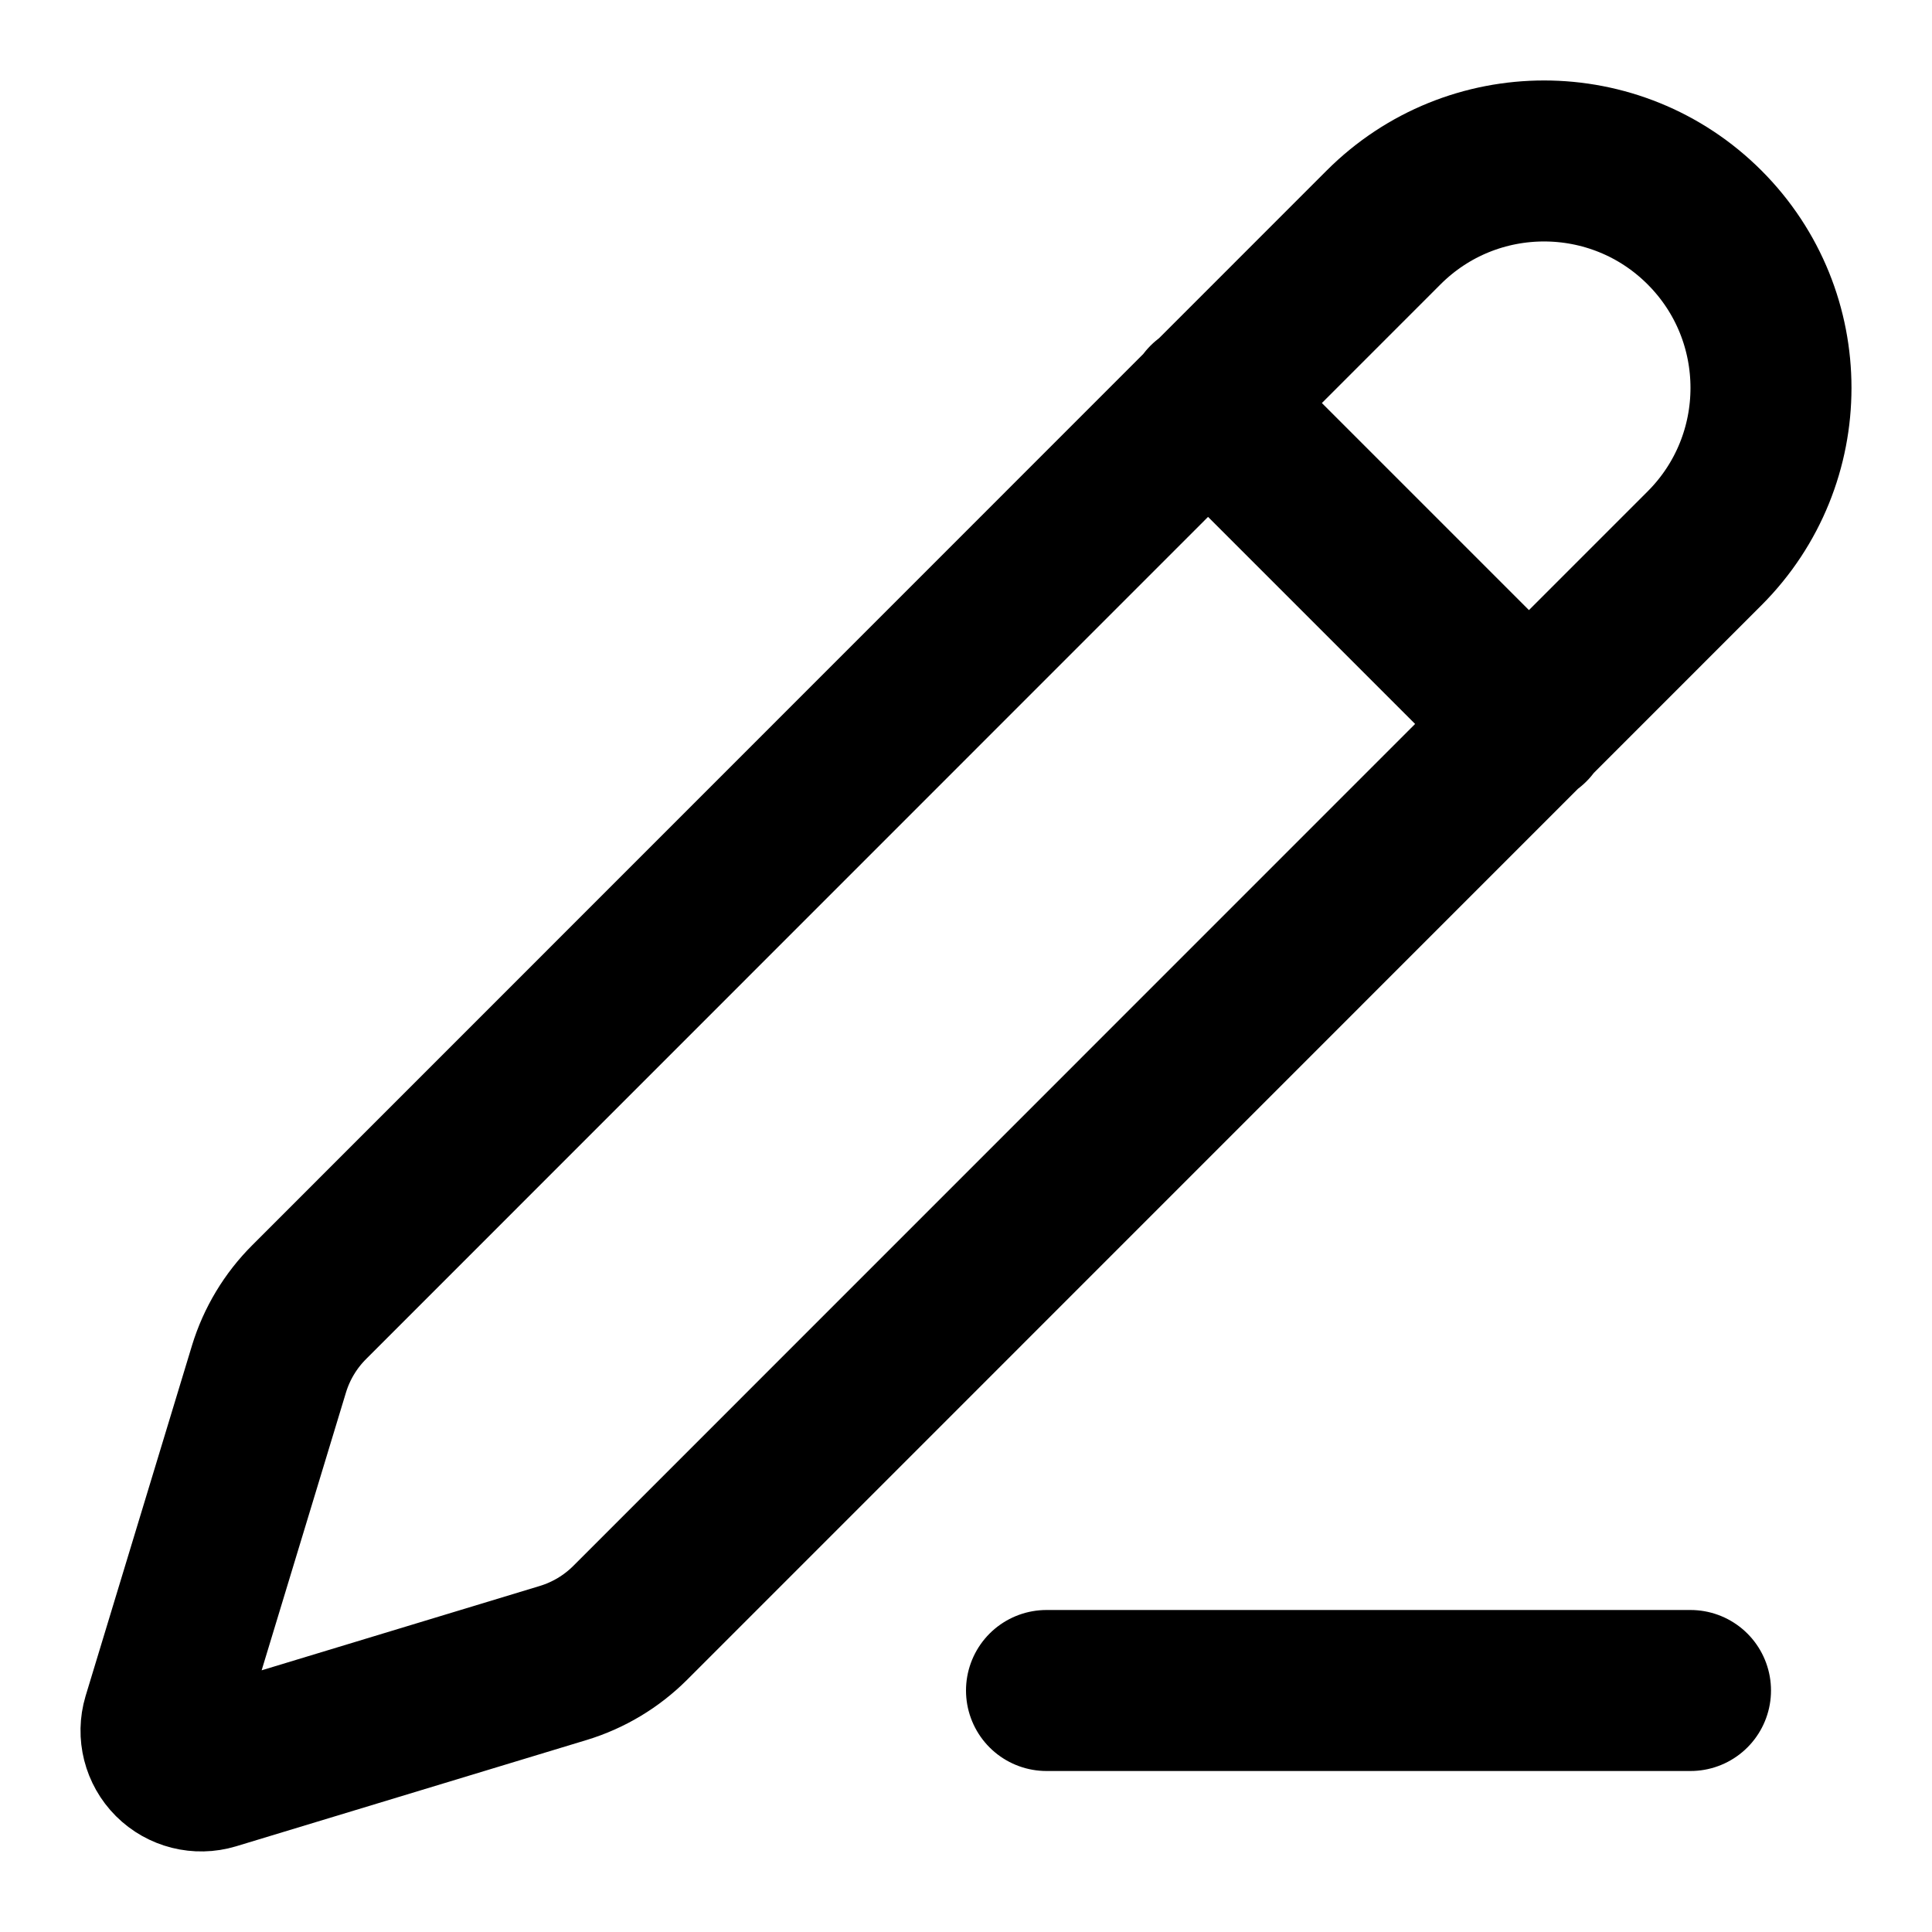
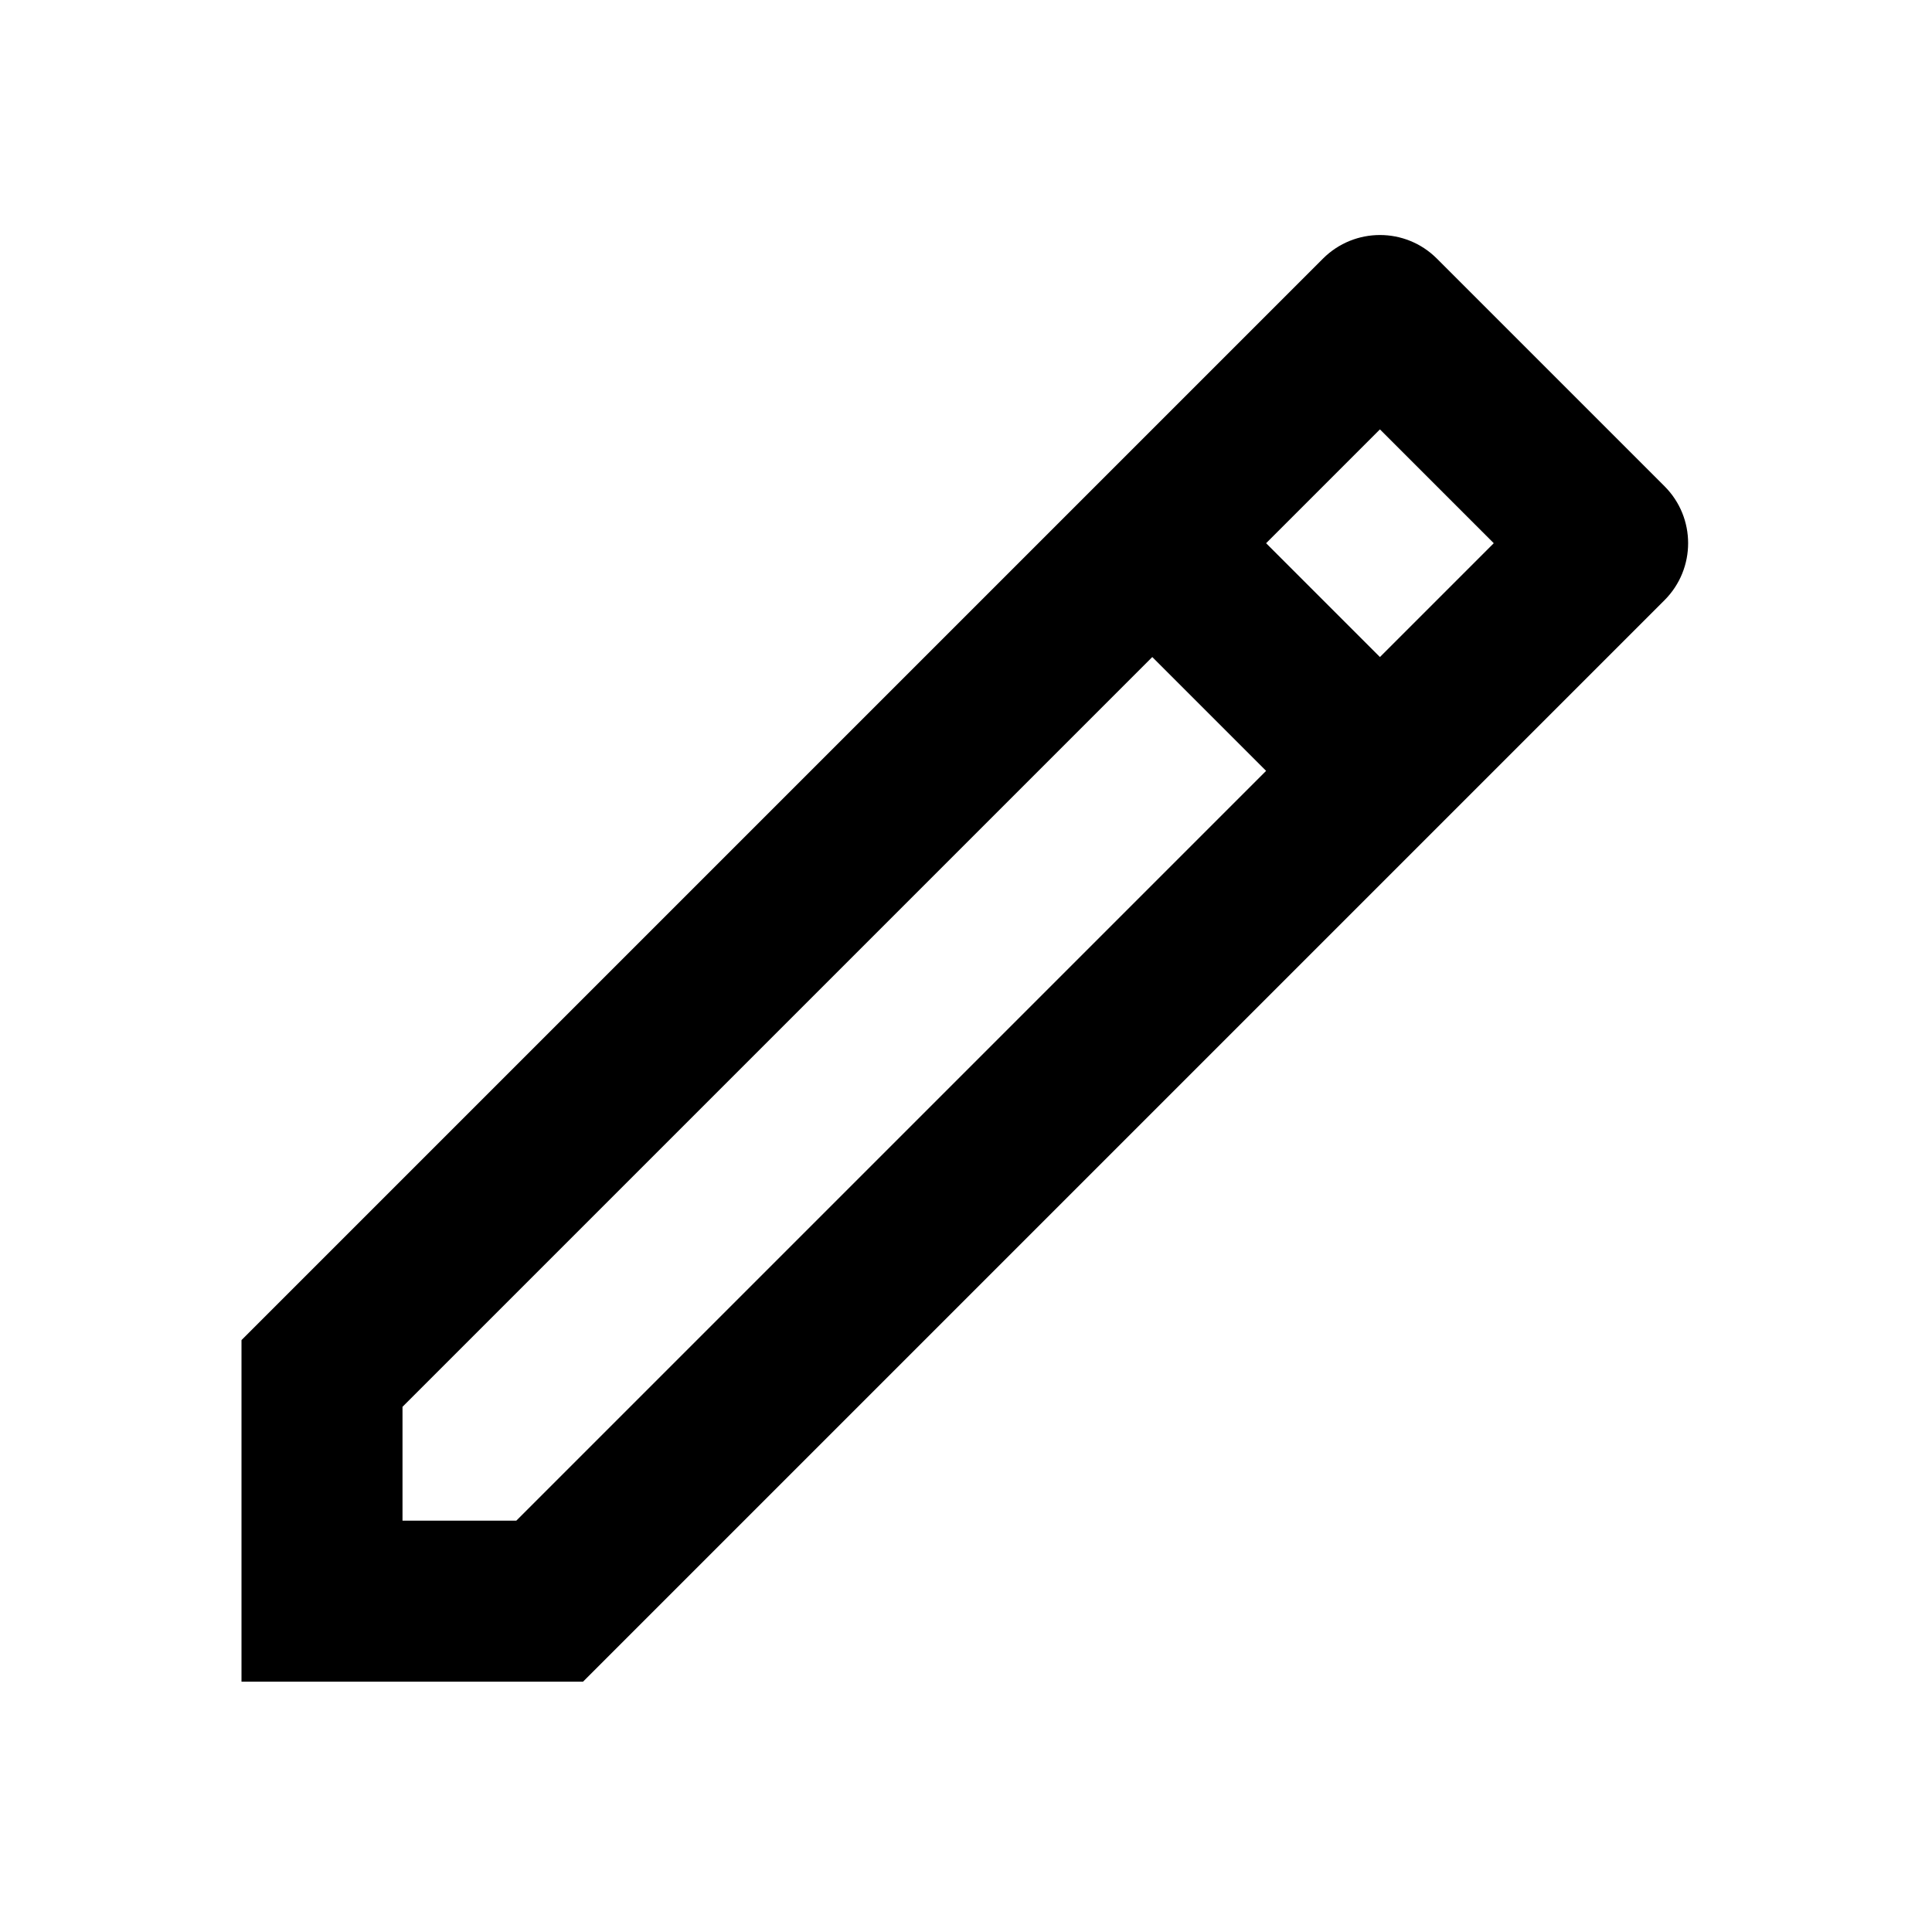
- <svg xmlns="http://www.w3.org/2000/svg" width="24" height="24" fill="none" stroke="currentColor" stroke-linecap="round" stroke-linejoin="round" stroke-width="2" viewBox="0 0 24 24">
-   <path d="M13 21h8M15 5l4 4m2.174-2.188a1 1 0 0 0-3.986-3.987L3.842 16.174a2 2 0 0 0-.5.83l-1.321 4.352a.5.5 0 0 0 .623.622l4.353-1.32a2 2 0 0 0 .83-.497z" />
+ <svg xmlns="http://www.w3.org/2000/svg" viewBox="0 0 24 24" fill="currentColor">
+   <path d="M15.728 9.576L14.314 8.162L5 17.476V18.89H6.414L15.728 9.576ZM17.142 8.162L18.556 6.748L17.142 5.334L15.728 6.748L17.142 8.162ZM7.243 20.89H3V16.647L16.435 3.212C16.826 2.822 17.459 2.822 17.849 3.212L20.678 6.041C21.068 6.431 21.068 7.064 20.678 7.455L7.243 20.89Z" />
</svg>
